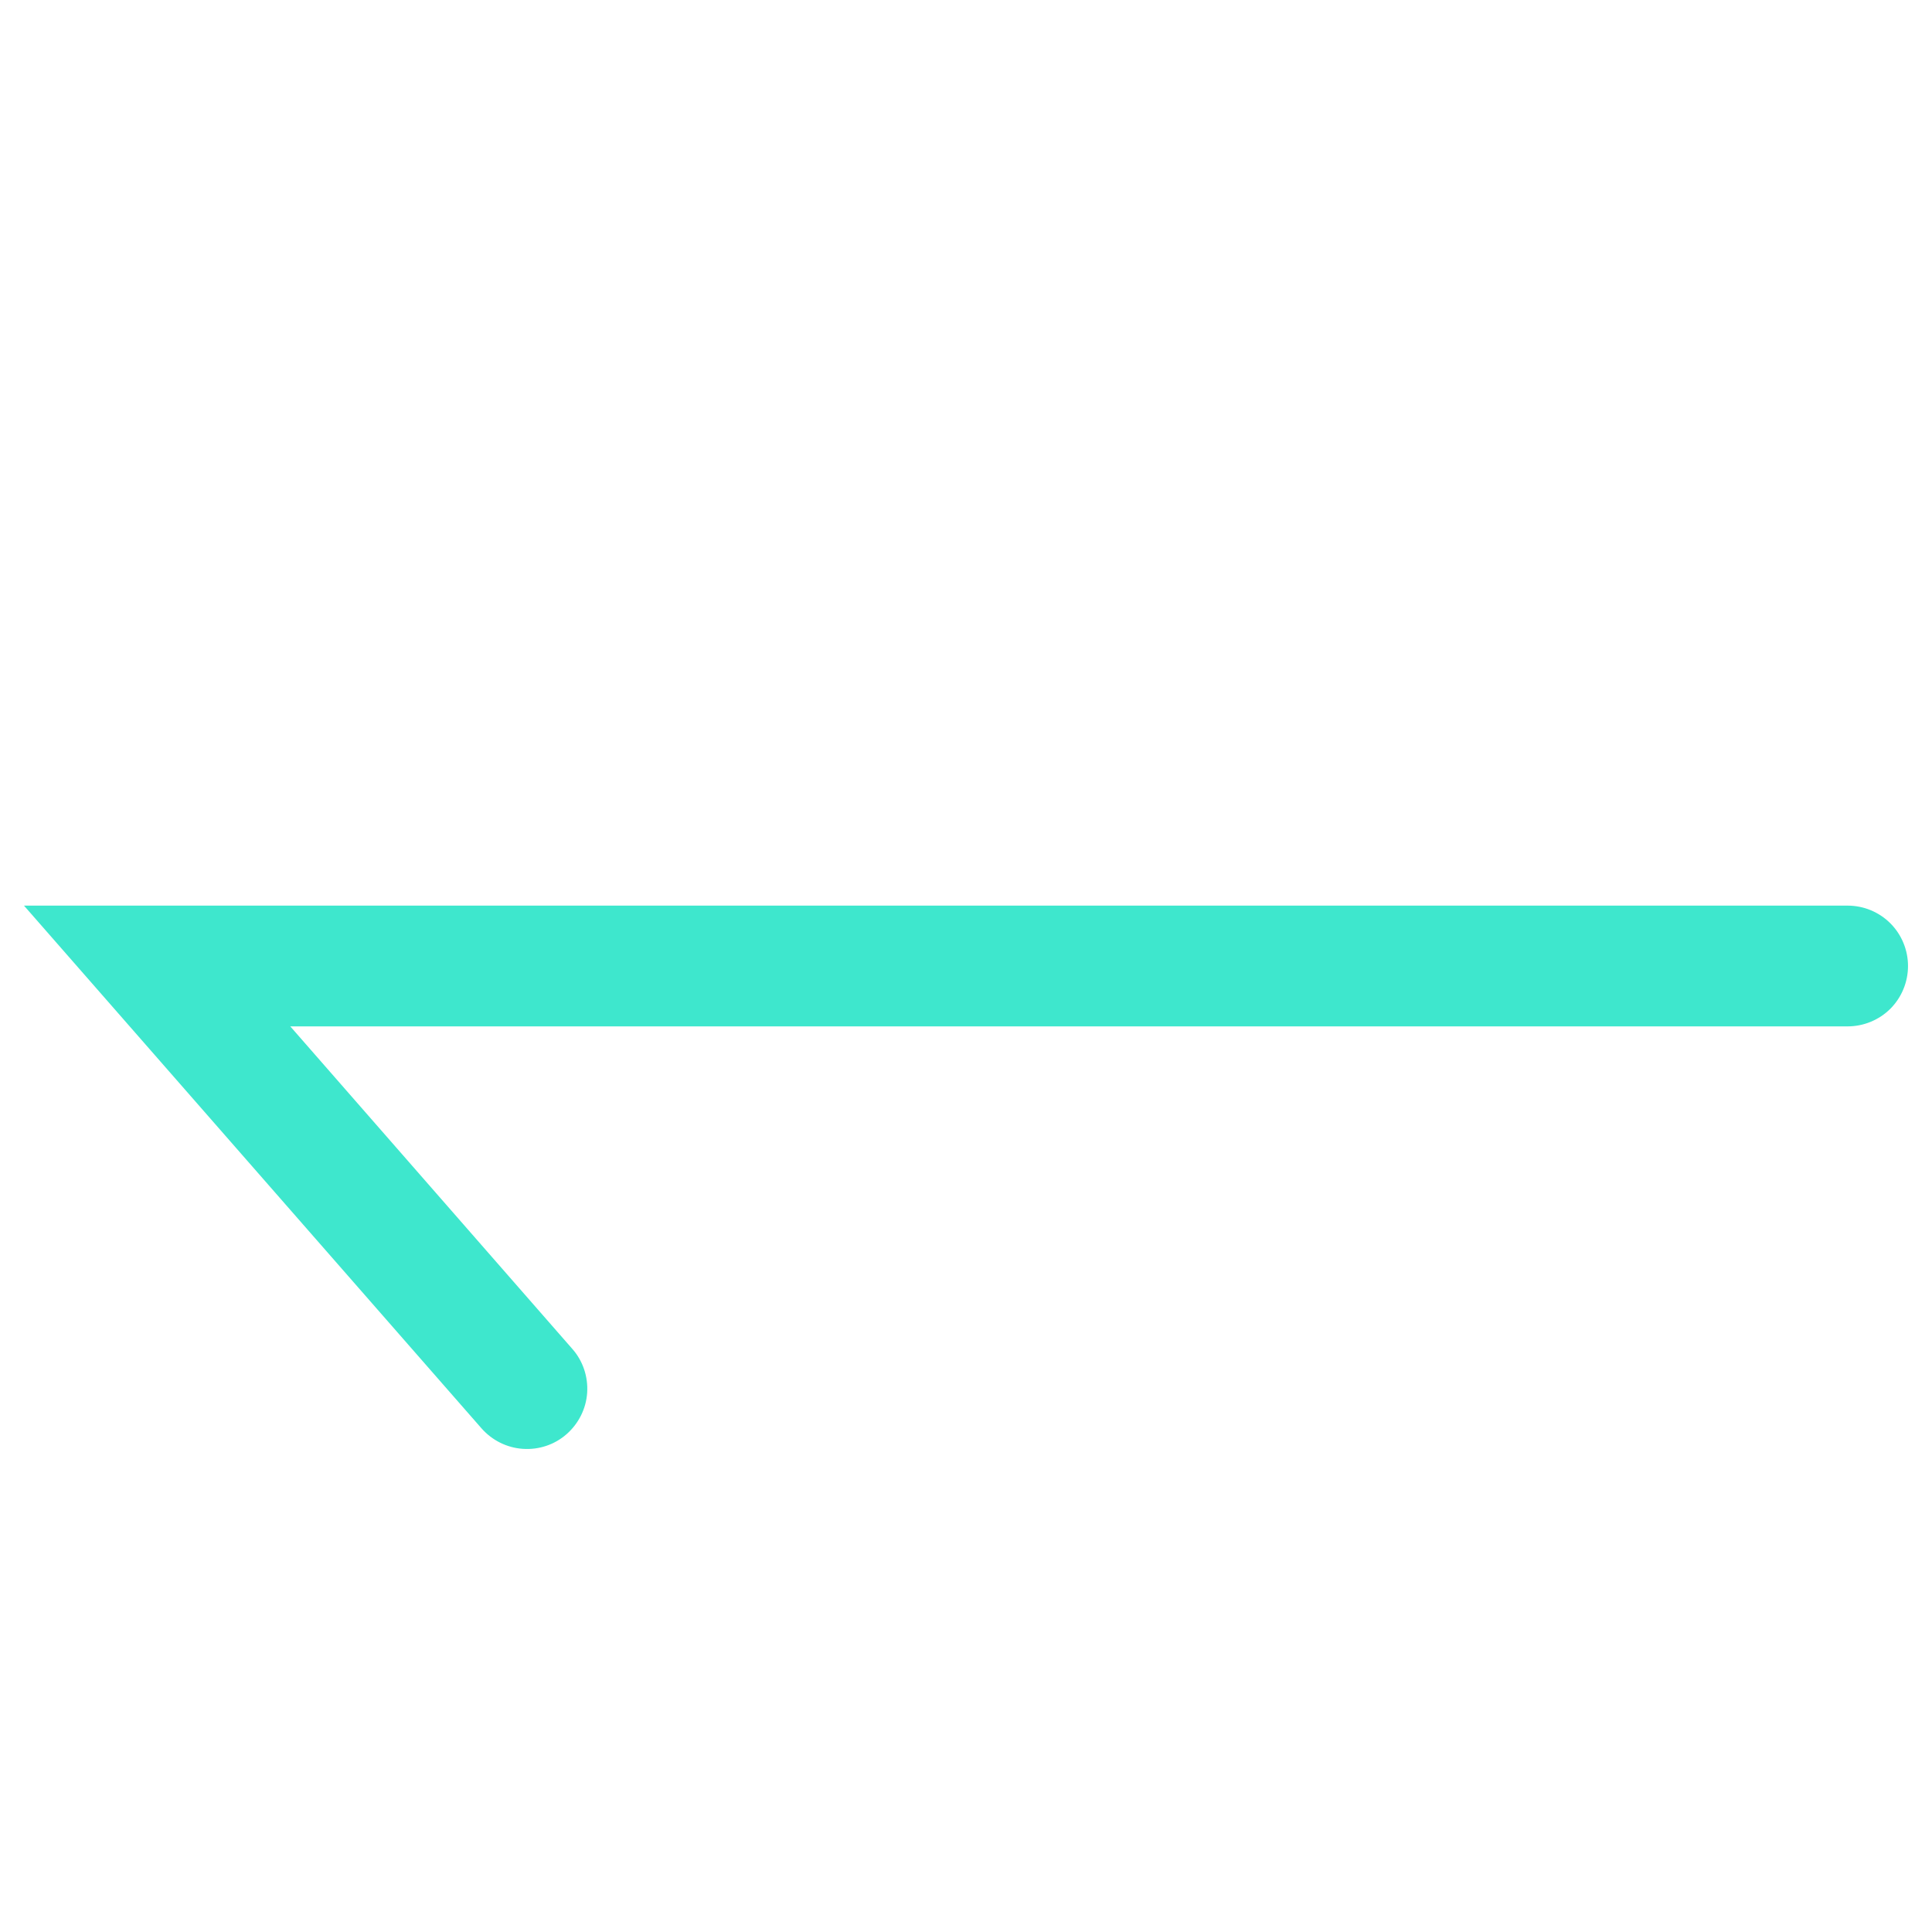
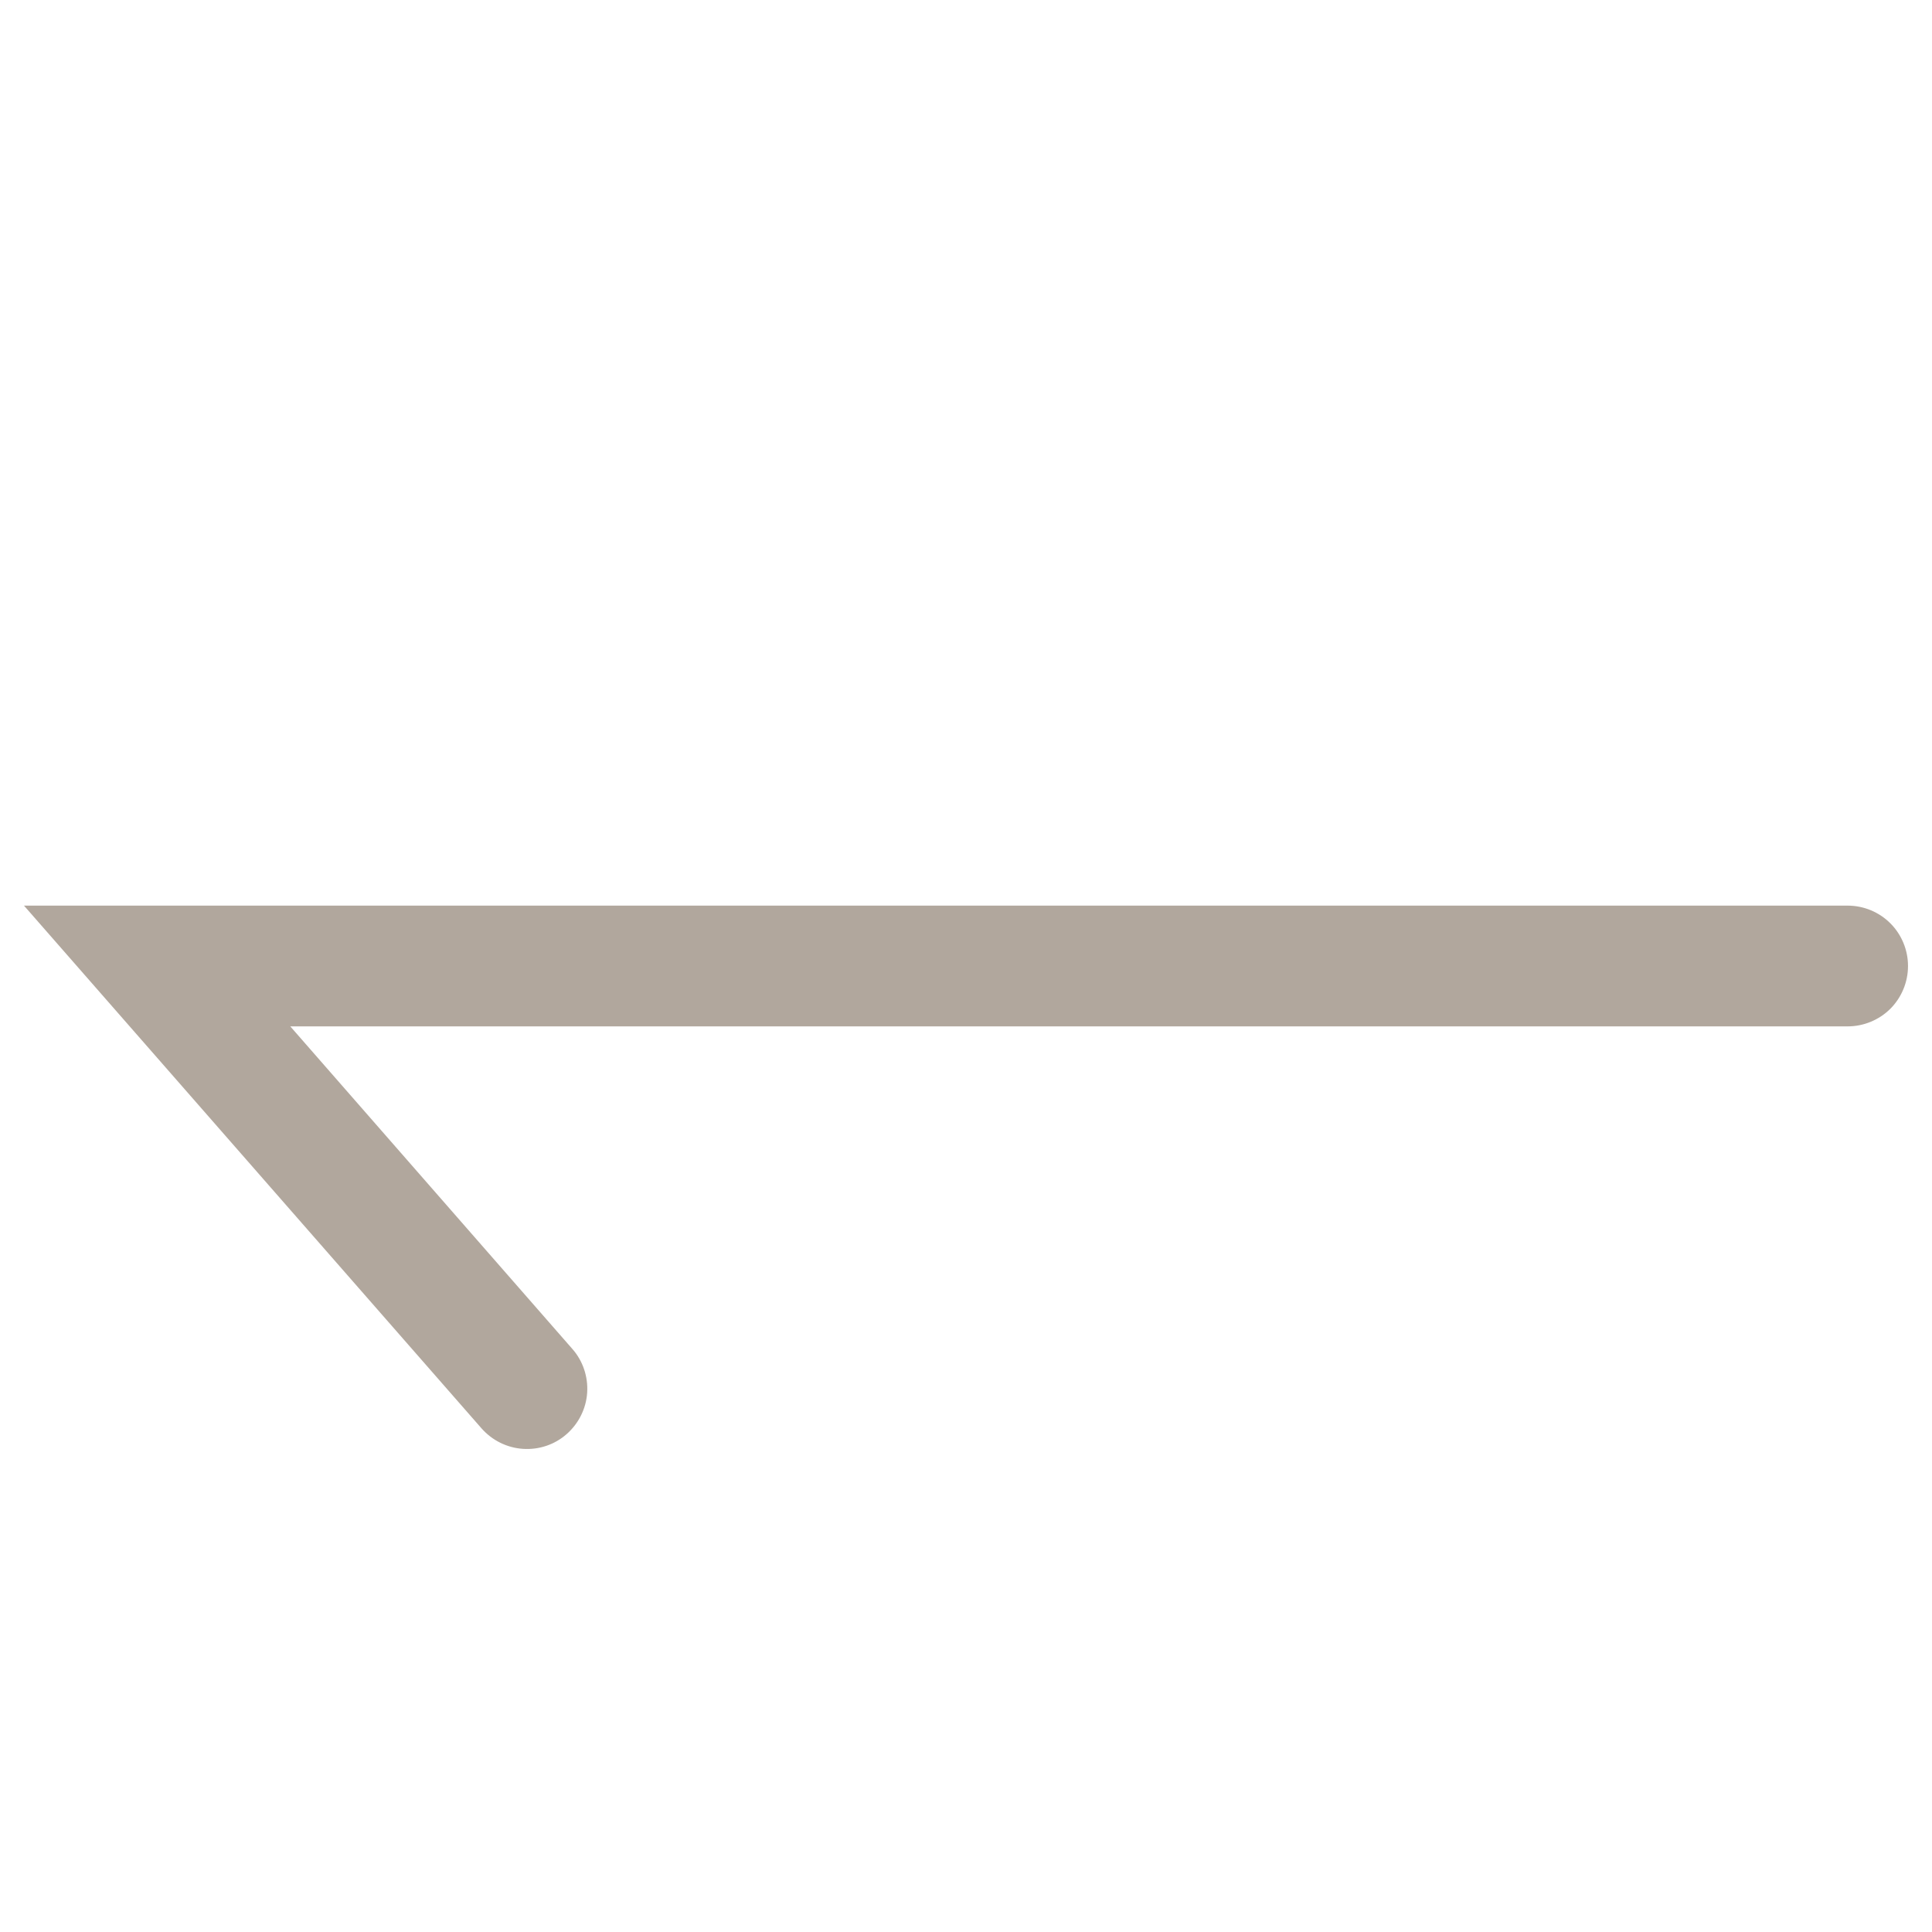
- <svg xmlns="http://www.w3.org/2000/svg" width="24" height="24" viewBox="0 0 24 24" fill="none">
-   <path d="M7.11 16.757C7.241 16.905 7.307 17.102 7.294 17.301C7.281 17.498 7.189 17.683 7.039 17.815C6.891 17.946 6.694 18.012 6.495 17.998C6.298 17.985 6.113 17.893 5.981 17.743L0.298 11.25L22.952 11.25C23.151 11.25 23.342 11.329 23.483 11.47C23.623 11.61 23.702 11.802 23.702 12C23.702 12.199 23.623 12.39 23.483 12.531C23.342 12.671 23.151 12.75 22.952 12.75L3.606 12.75L7.11 16.757Z" fill="#3EE7CD" />
+ <svg xmlns="http://www.w3.org/2000/svg" width="24" height="24" viewBox="0 0 24 24" fill="none" version="1.1" id="svg4">
+   <defs id="defs8" />
+   <path d="M7.11 16.757C7.241 16.905 7.307 17.102 7.294 17.301C7.281 17.498 7.189 17.683 7.039 17.815C6.891 17.946 6.694 18.012 6.495 17.998C6.298 17.985 6.113 17.893 5.981 17.743L0.298 11.25L22.952 11.25C23.151 11.25 23.342 11.329 23.483 11.47C23.623 11.61 23.702 11.802 23.702 12C23.702 12.199 23.623 12.39 23.483 12.531C23.342 12.671 23.151 12.75 22.952 12.75L3.606 12.75L7.11 16.757Z" fill="#3EE7CD" id="path2" style="fill:#64513d;fill-opacity:0.5" />
</svg>
